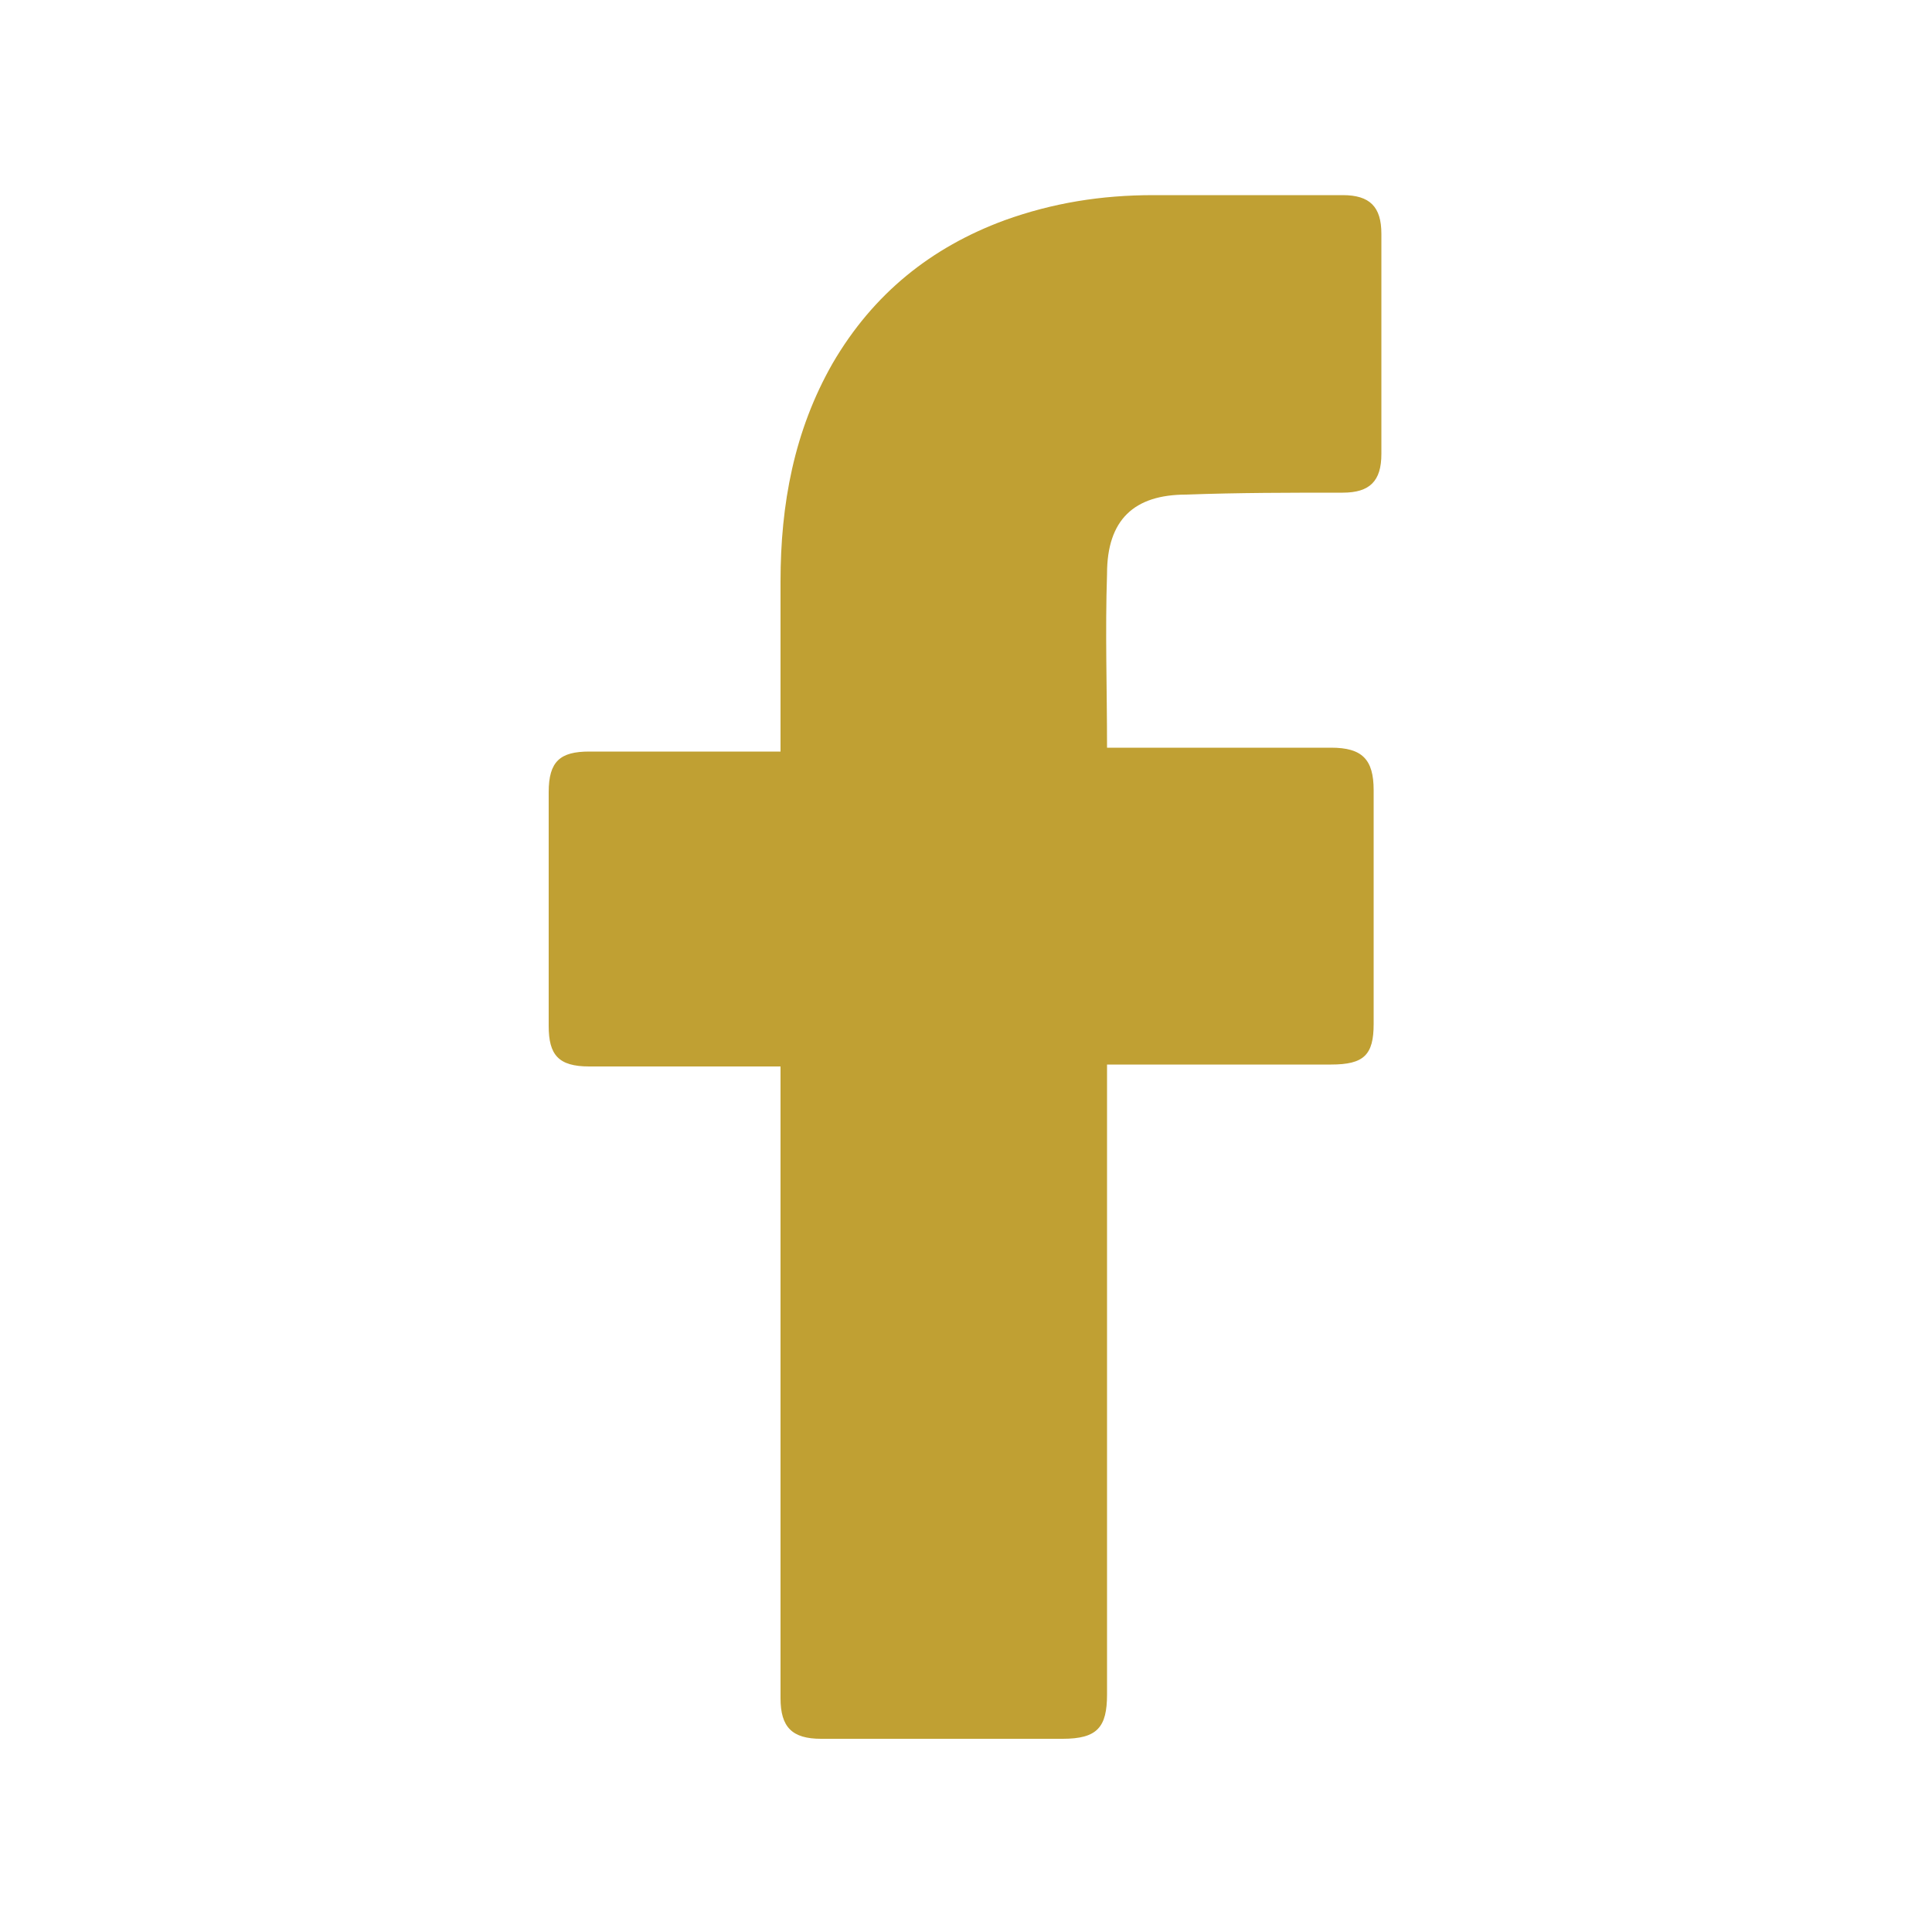
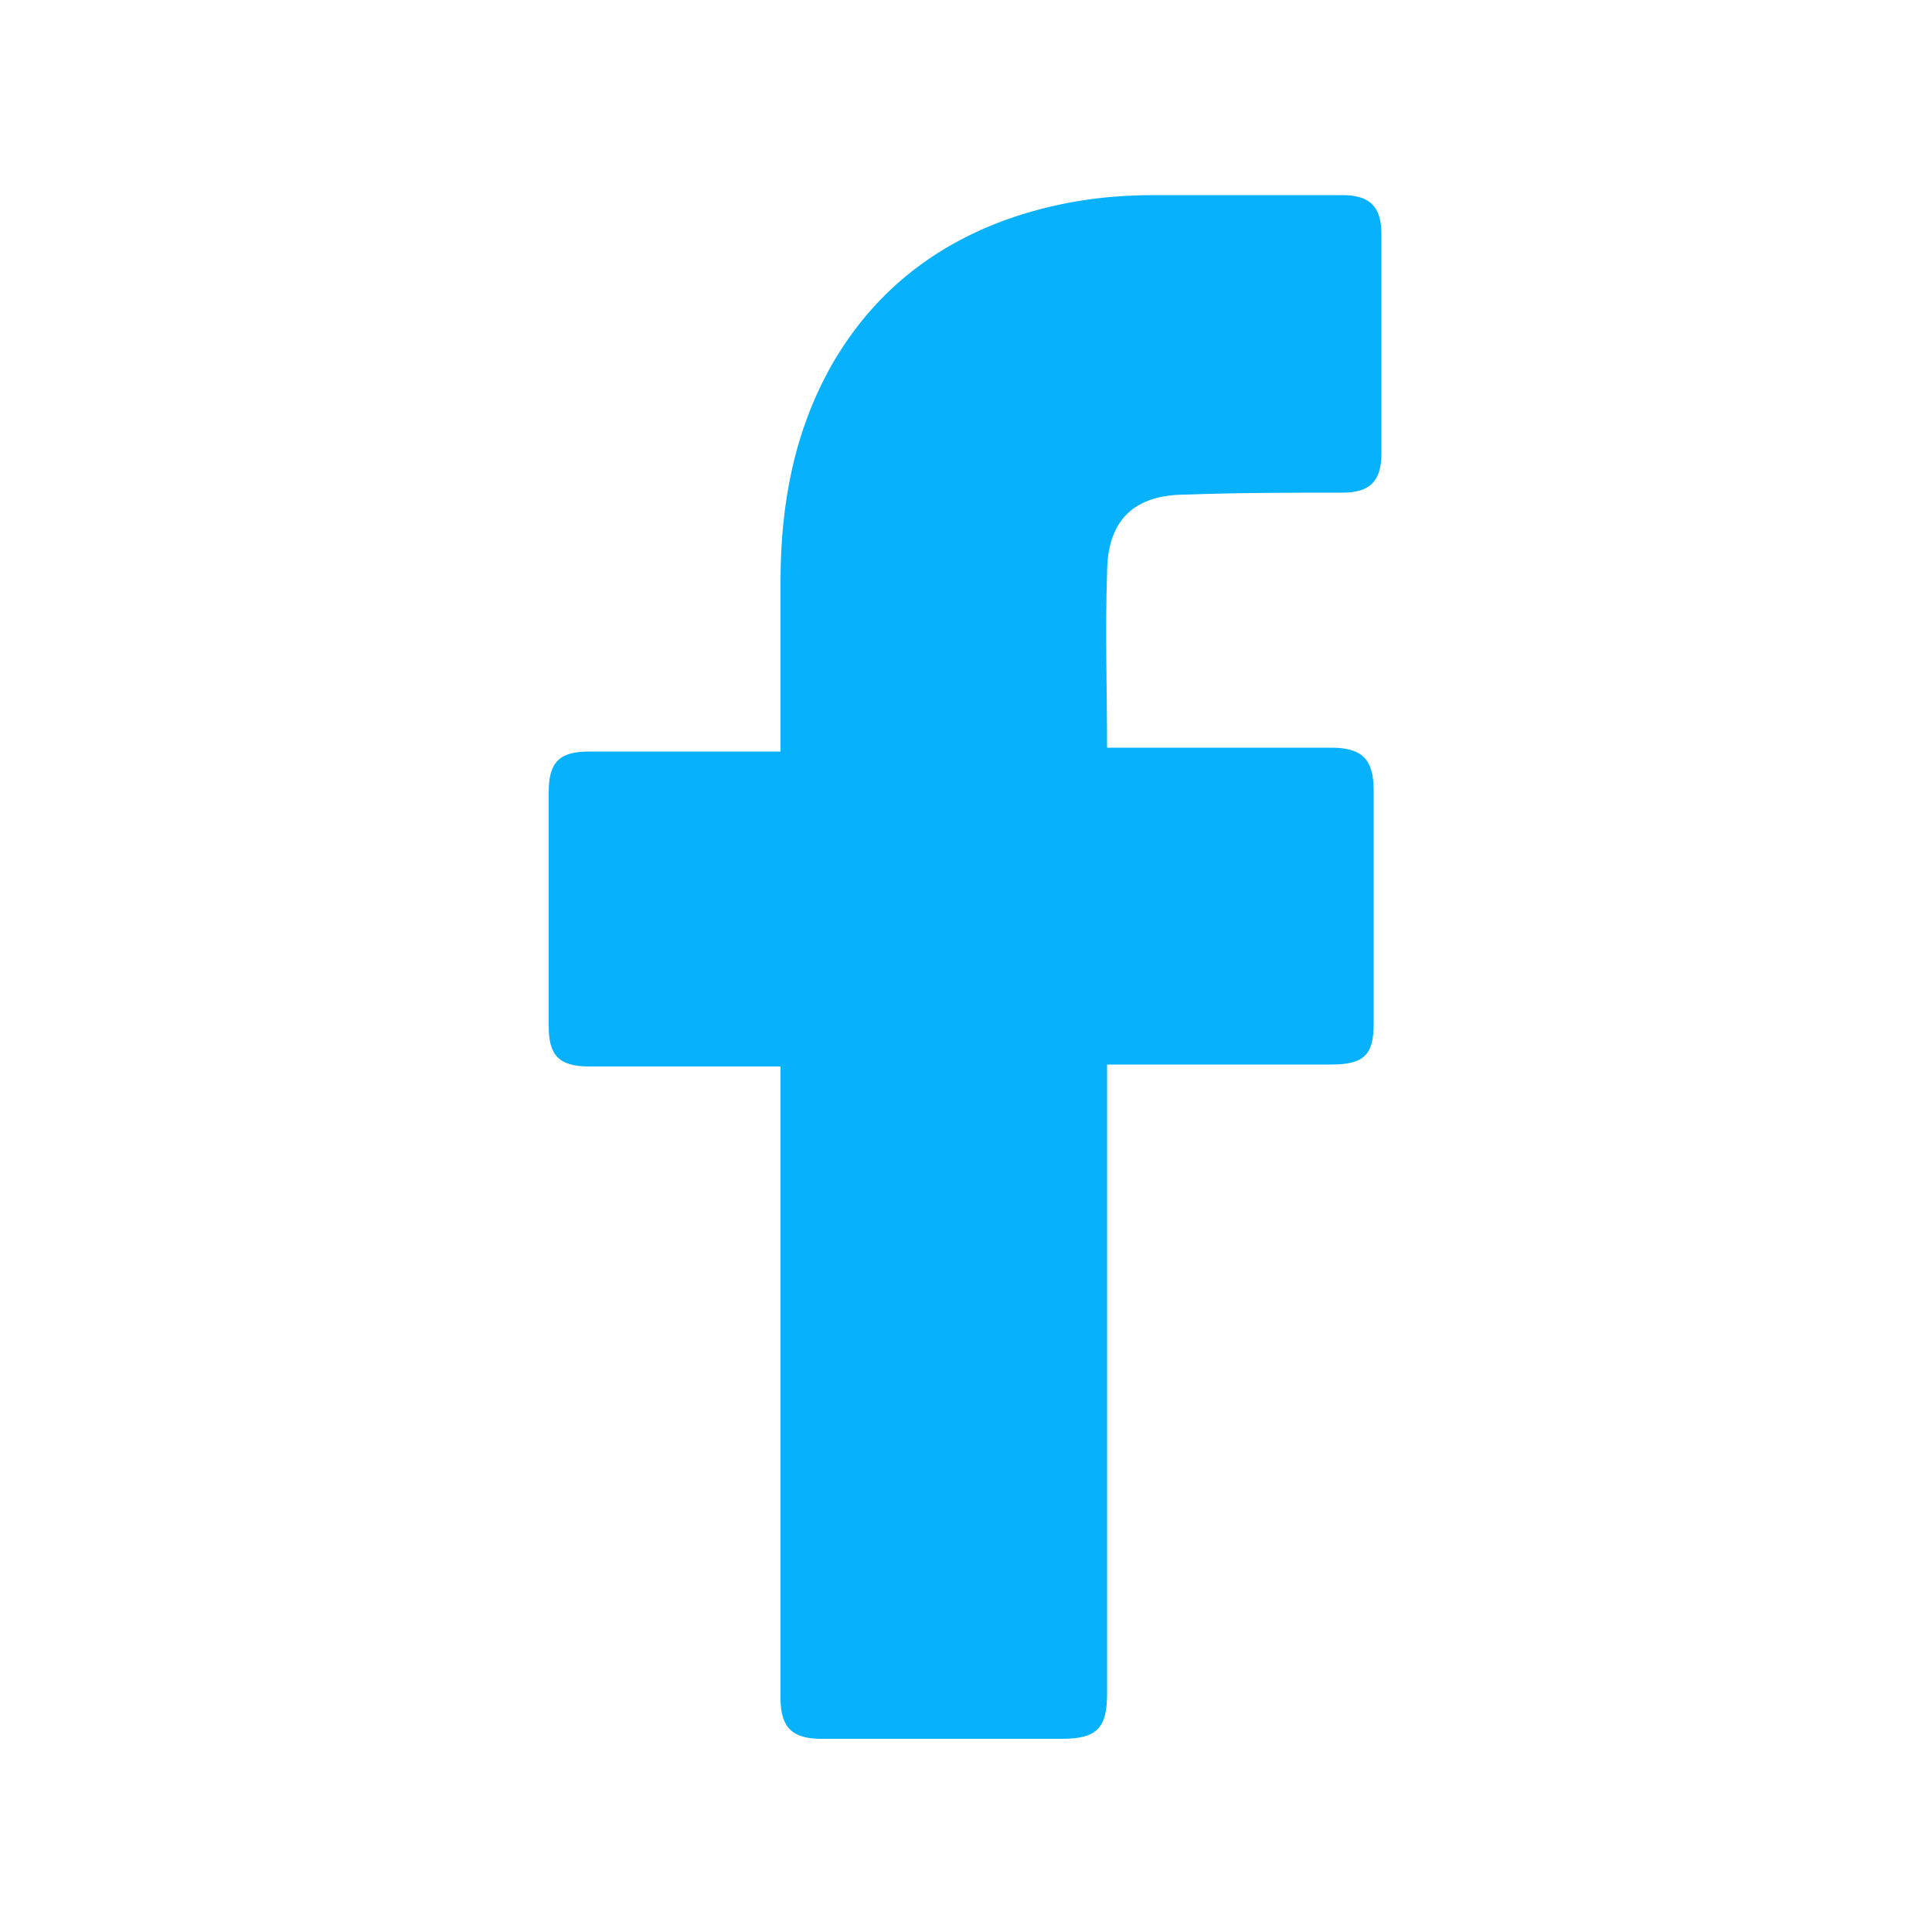
<svg xmlns="http://www.w3.org/2000/svg" version="1.1" width="512" height="512" x="0" y="0" viewBox="0 0 100 100" style="enable-background:new 0 0 512 512" xml:space="preserve" class="">
  <g>
    <g id="_x30_1._Facebook">
-       <path id="Icon_11_" d="m40.4 55.2c-.3 0-6.9 0-9.9 0-1.6 0-2.1-.6-2.1-2.1 0-4 0-8.1 0-12.1 0-1.6.6-2.1 2.1-2.1h9.9c0-.3 0-6.1 0-8.8 0-4 .7-7.8 2.7-11.3 2.1-3.6 5.1-6 8.9-7.4 2.5-.9 5-1.3 7.7-1.3h9.8c1.4 0 2 .6 2 2v11.4c0 1.4-.6 2-2 2-2.7 0-5.4 0-8.1.1-2.7 0-4.1 1.3-4.1 4.1-.1 3 0 5.9 0 9h11.6c1.6 0 2.2.6 2.2 2.2v12.1c0 1.6-.5 2.1-2.2 2.1-3.6 0-11.3 0-11.6 0v32.6c0 1.7-.5 2.3-2.3 2.3-4.2 0-8.3 0-12.5 0-1.5 0-2.1-.6-2.1-2.1 0-10.5 0-32.4 0-32.7z" fill="#c0a033" data-original="#000000" />
+       <path id="Icon_11_" d="m40.4 55.2c-.3 0-6.9 0-9.9 0-1.6 0-2.1-.6-2.1-2.1 0-4 0-8.1 0-12.1 0-1.6.6-2.1 2.1-2.1h9.9c0-.3 0-6.1 0-8.8 0-4 .7-7.8 2.7-11.3 2.1-3.6 5.1-6 8.9-7.4 2.5-.9 5-1.3 7.7-1.3h9.8c1.4 0 2 .6 2 2v11.4c0 1.4-.6 2-2 2-2.7 0-5.4 0-8.1.1-2.7 0-4.1 1.3-4.1 4.1-.1 3 0 5.9 0 9h11.6c1.6 0 2.2.6 2.2 2.2v12.1c0 1.6-.5 2.1-2.2 2.1-3.6 0-11.3 0-11.6 0v32.6c0 1.7-.5 2.3-2.3 2.3-4.2 0-8.3 0-12.5 0-1.5 0-2.1-.6-2.1-2.1 0-10.5 0-32.4 0-32.7z" fill="#07B1FC" data-original="#000000" />
    </g>
  </g>
</svg>
